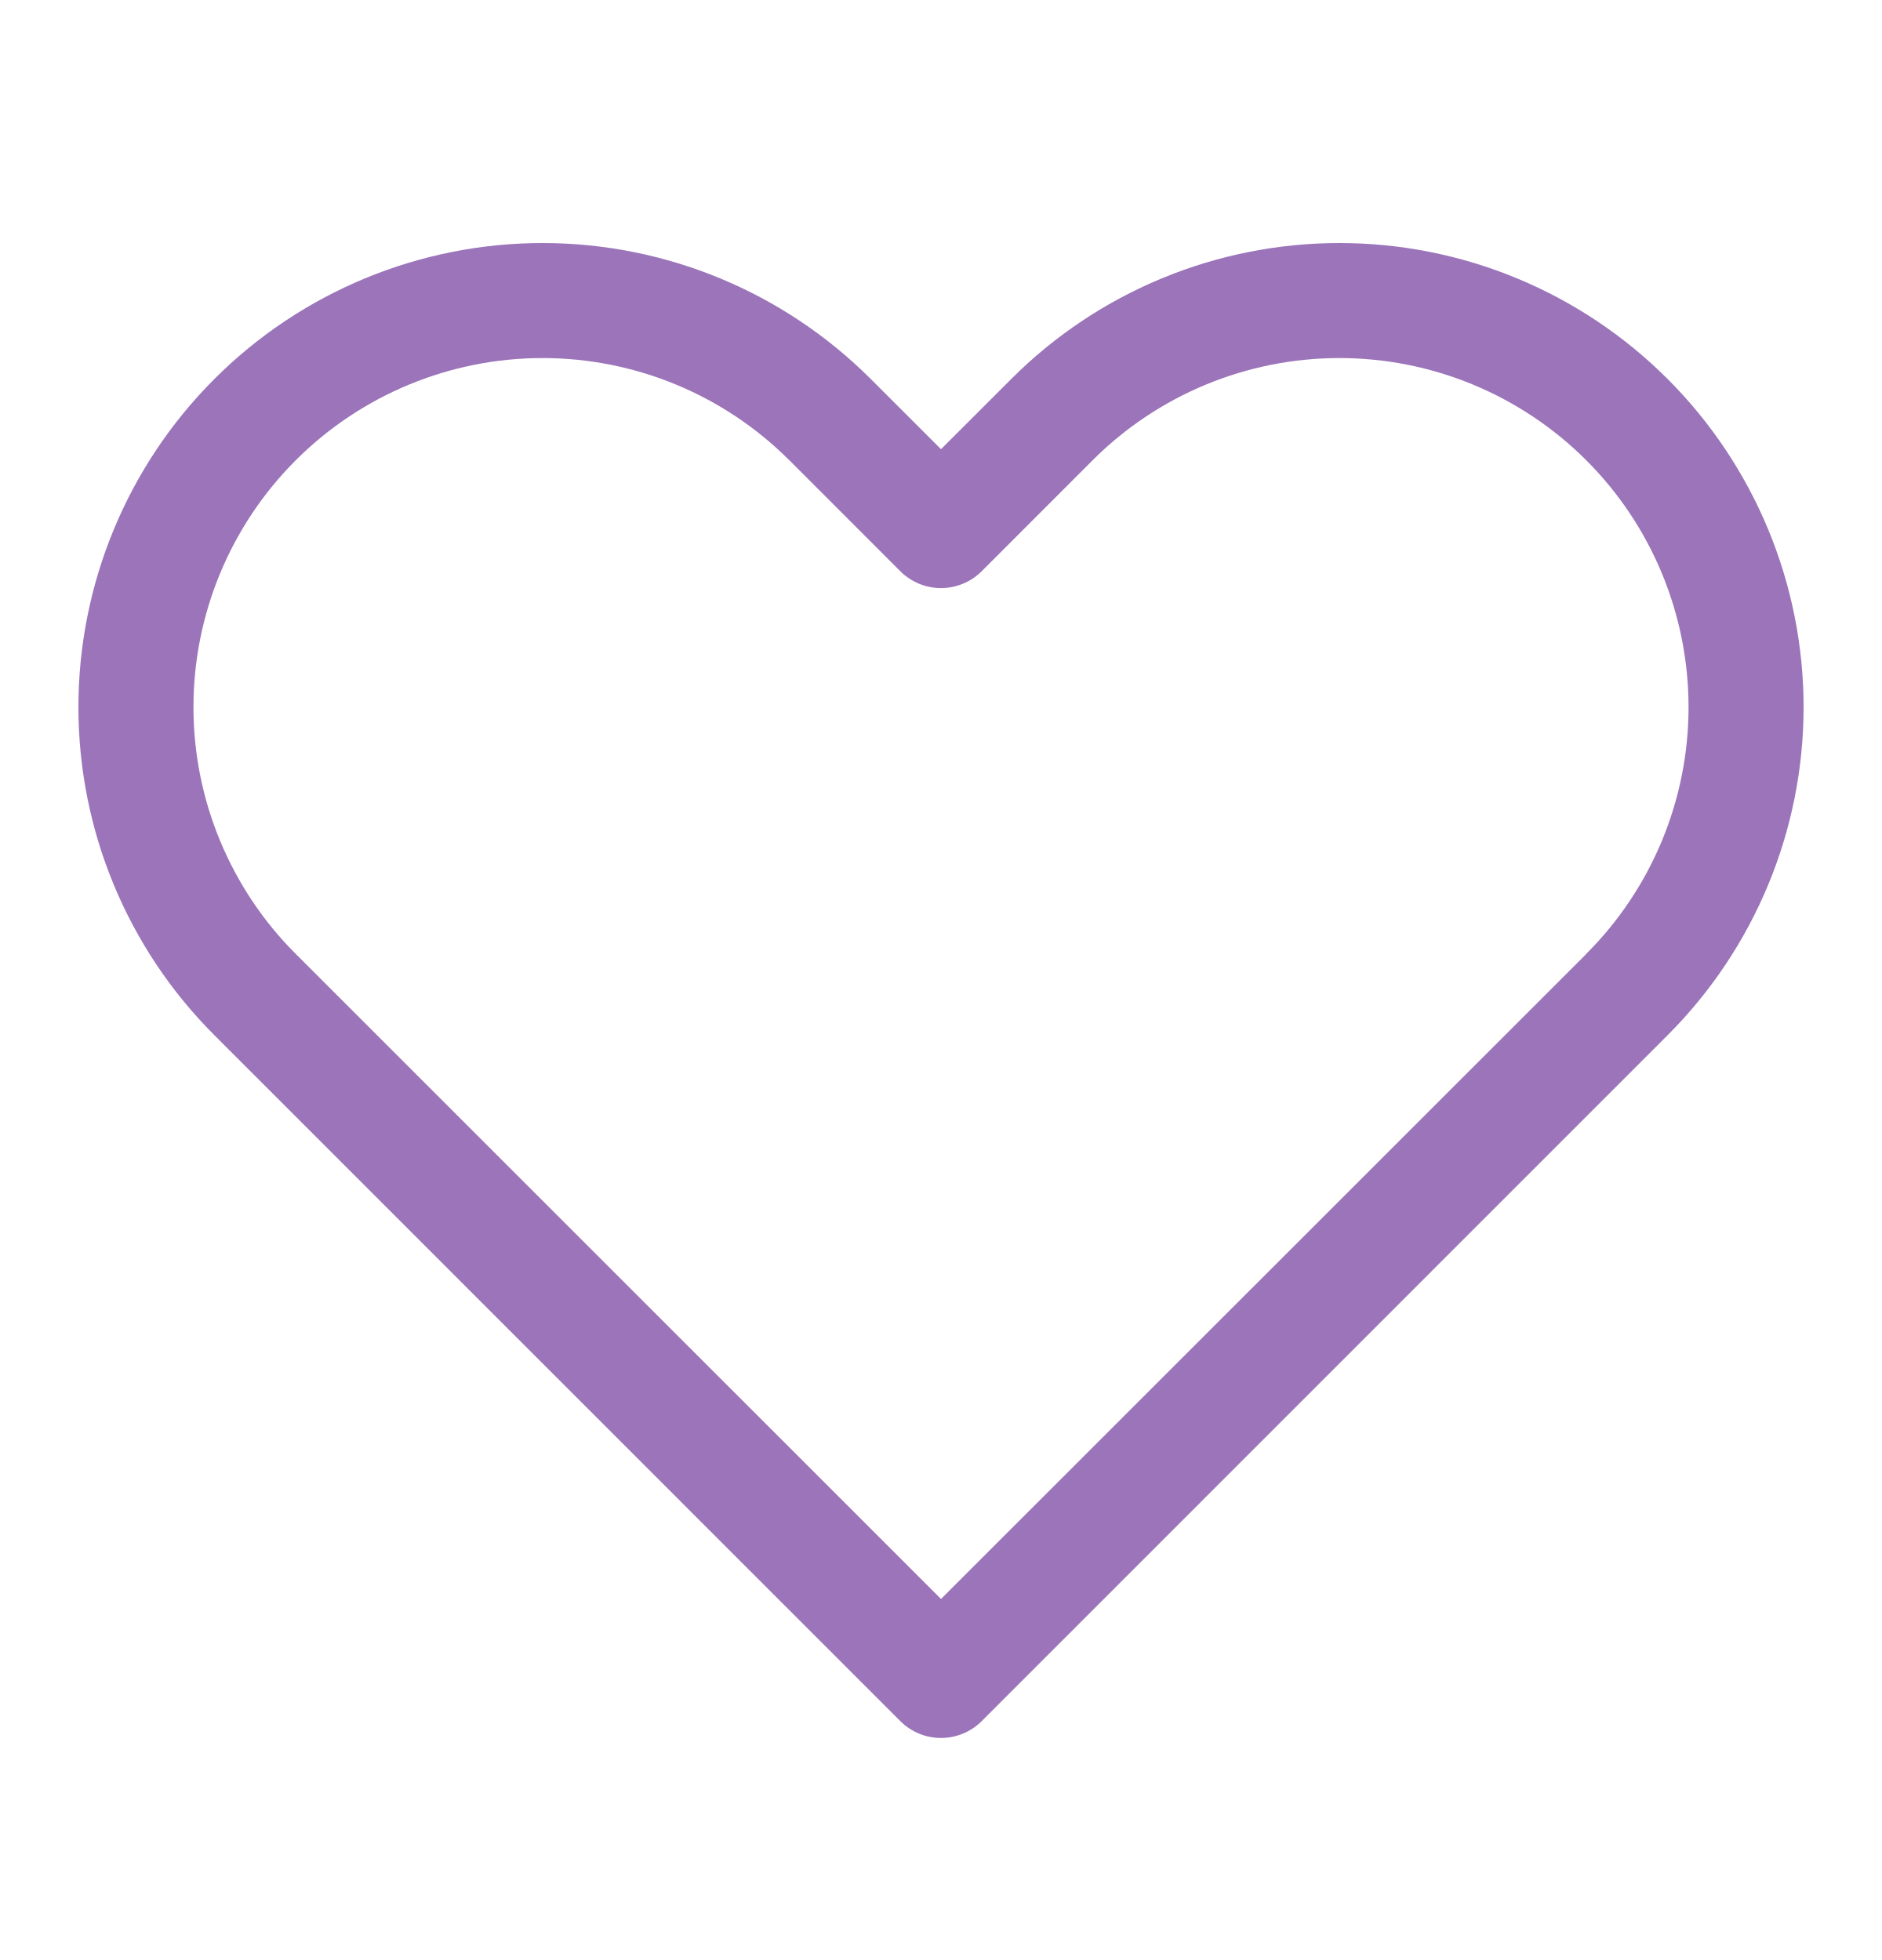
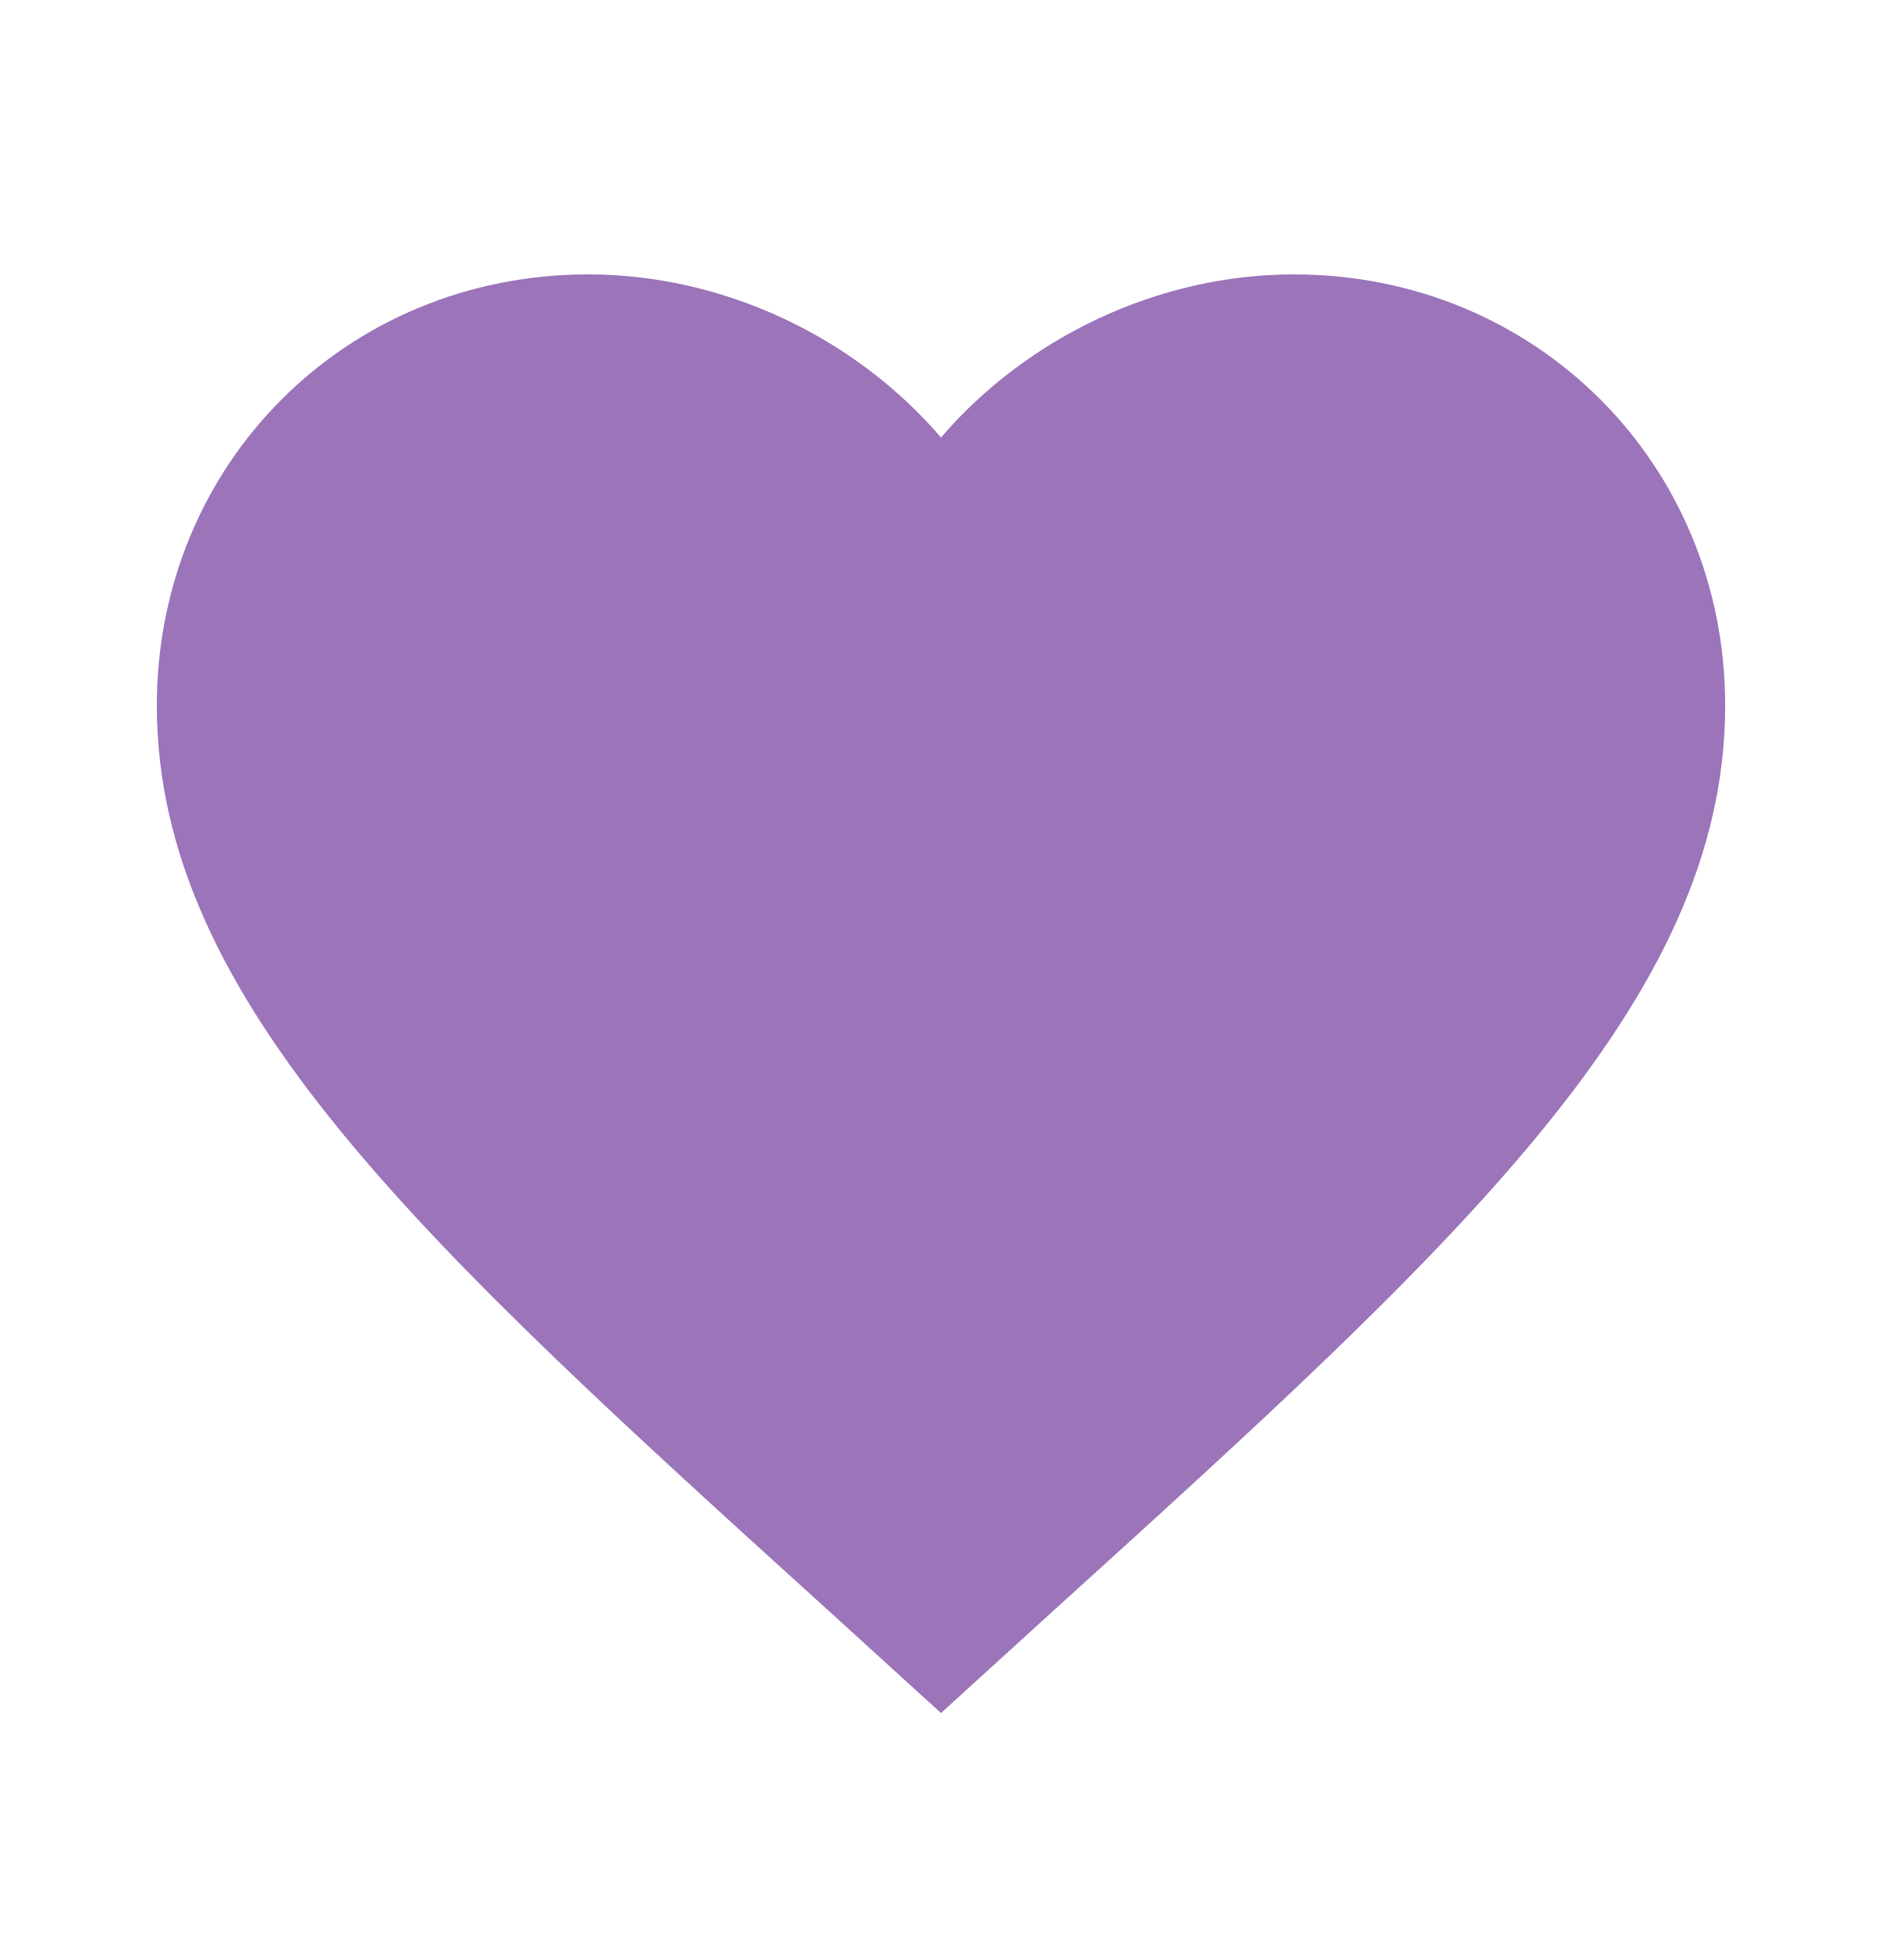
<svg xmlns="http://www.w3.org/2000/svg" width="24" height="25" viewBox="0 0 24 25" fill="none">
-   <path d="M12 21.433L11.481 21.953C11.549 22.021 11.63 22.075 11.719 22.112C11.808 22.149 11.903 22.168 12 22.168C12.097 22.168 12.192 22.149 12.281 22.112C12.37 22.075 12.451 22.021 12.519 21.953L12 21.433ZM12 6.767L11.481 7.286C11.549 7.354 11.63 7.408 11.719 7.445C11.808 7.482 11.903 7.501 12 7.501C12.097 7.501 12.192 7.482 12.281 7.445C12.37 7.408 12.451 7.354 12.519 7.286L12 6.767ZM12.519 20.914L3.771 12.167L2.734 13.204L11.481 21.953L12.519 20.914ZM20.23 12.167L11.481 20.914L12.519 21.953L21.266 13.204L20.23 12.167ZM10.067 5.871L11.481 7.286L12.519 6.248L11.104 4.834L10.067 5.871ZM12.519 7.286L13.933 5.871L12.896 4.834L11.481 6.248L12.519 7.286ZM17.081 3.1C15.511 3.1 14.006 3.723 12.896 4.834L13.933 5.871C14.768 5.036 15.9 4.567 17.081 4.567V3.1ZM21.533 9.02C21.533 10.2 21.064 11.332 20.228 12.167L21.266 13.204C22.376 12.094 23 10.589 23 9.02H21.533ZM23 9.02C23 7.45 22.376 5.944 21.266 4.834C20.156 3.724 18.651 3.1 17.081 3.1V4.567C18.262 4.567 19.394 5.036 20.229 5.871C21.064 6.706 21.533 7.839 21.533 9.02H23ZM6.919 4.567C8.1 4.567 9.232 5.036 10.067 5.872L11.104 4.834C9.994 3.724 8.489 3.1 6.919 3.1V4.567ZM2.467 9.02C2.467 7.839 2.936 6.706 3.771 5.871C4.606 5.036 5.739 4.567 6.919 4.567V3.1C5.35 3.1 3.844 3.724 2.734 4.834C1.624 5.944 1 7.45 1 9.02H2.467ZM3.771 12.167C3.357 11.754 3.03 11.263 2.806 10.723C2.582 10.183 2.467 9.604 2.467 9.02H1C1 10.589 1.623 12.094 2.734 13.204L3.771 12.167Z" fill="#9B74BA" />
+   <path d="M12 21.85L10.55 20.53C5.4 15.86 2 12.77 2 9C2 5.91 4.42 3.5 7.5 3.5C9.24 3.5 10.91 4.31 12 5.58C13.09 4.31 14.76 3.5 16.5 3.5C19.58 3.5 22 5.91 22 9C22 12.77 18.6 15.86 13.45 20.53L12 21.85Z" fill="#9B74BA" />
</svg>
